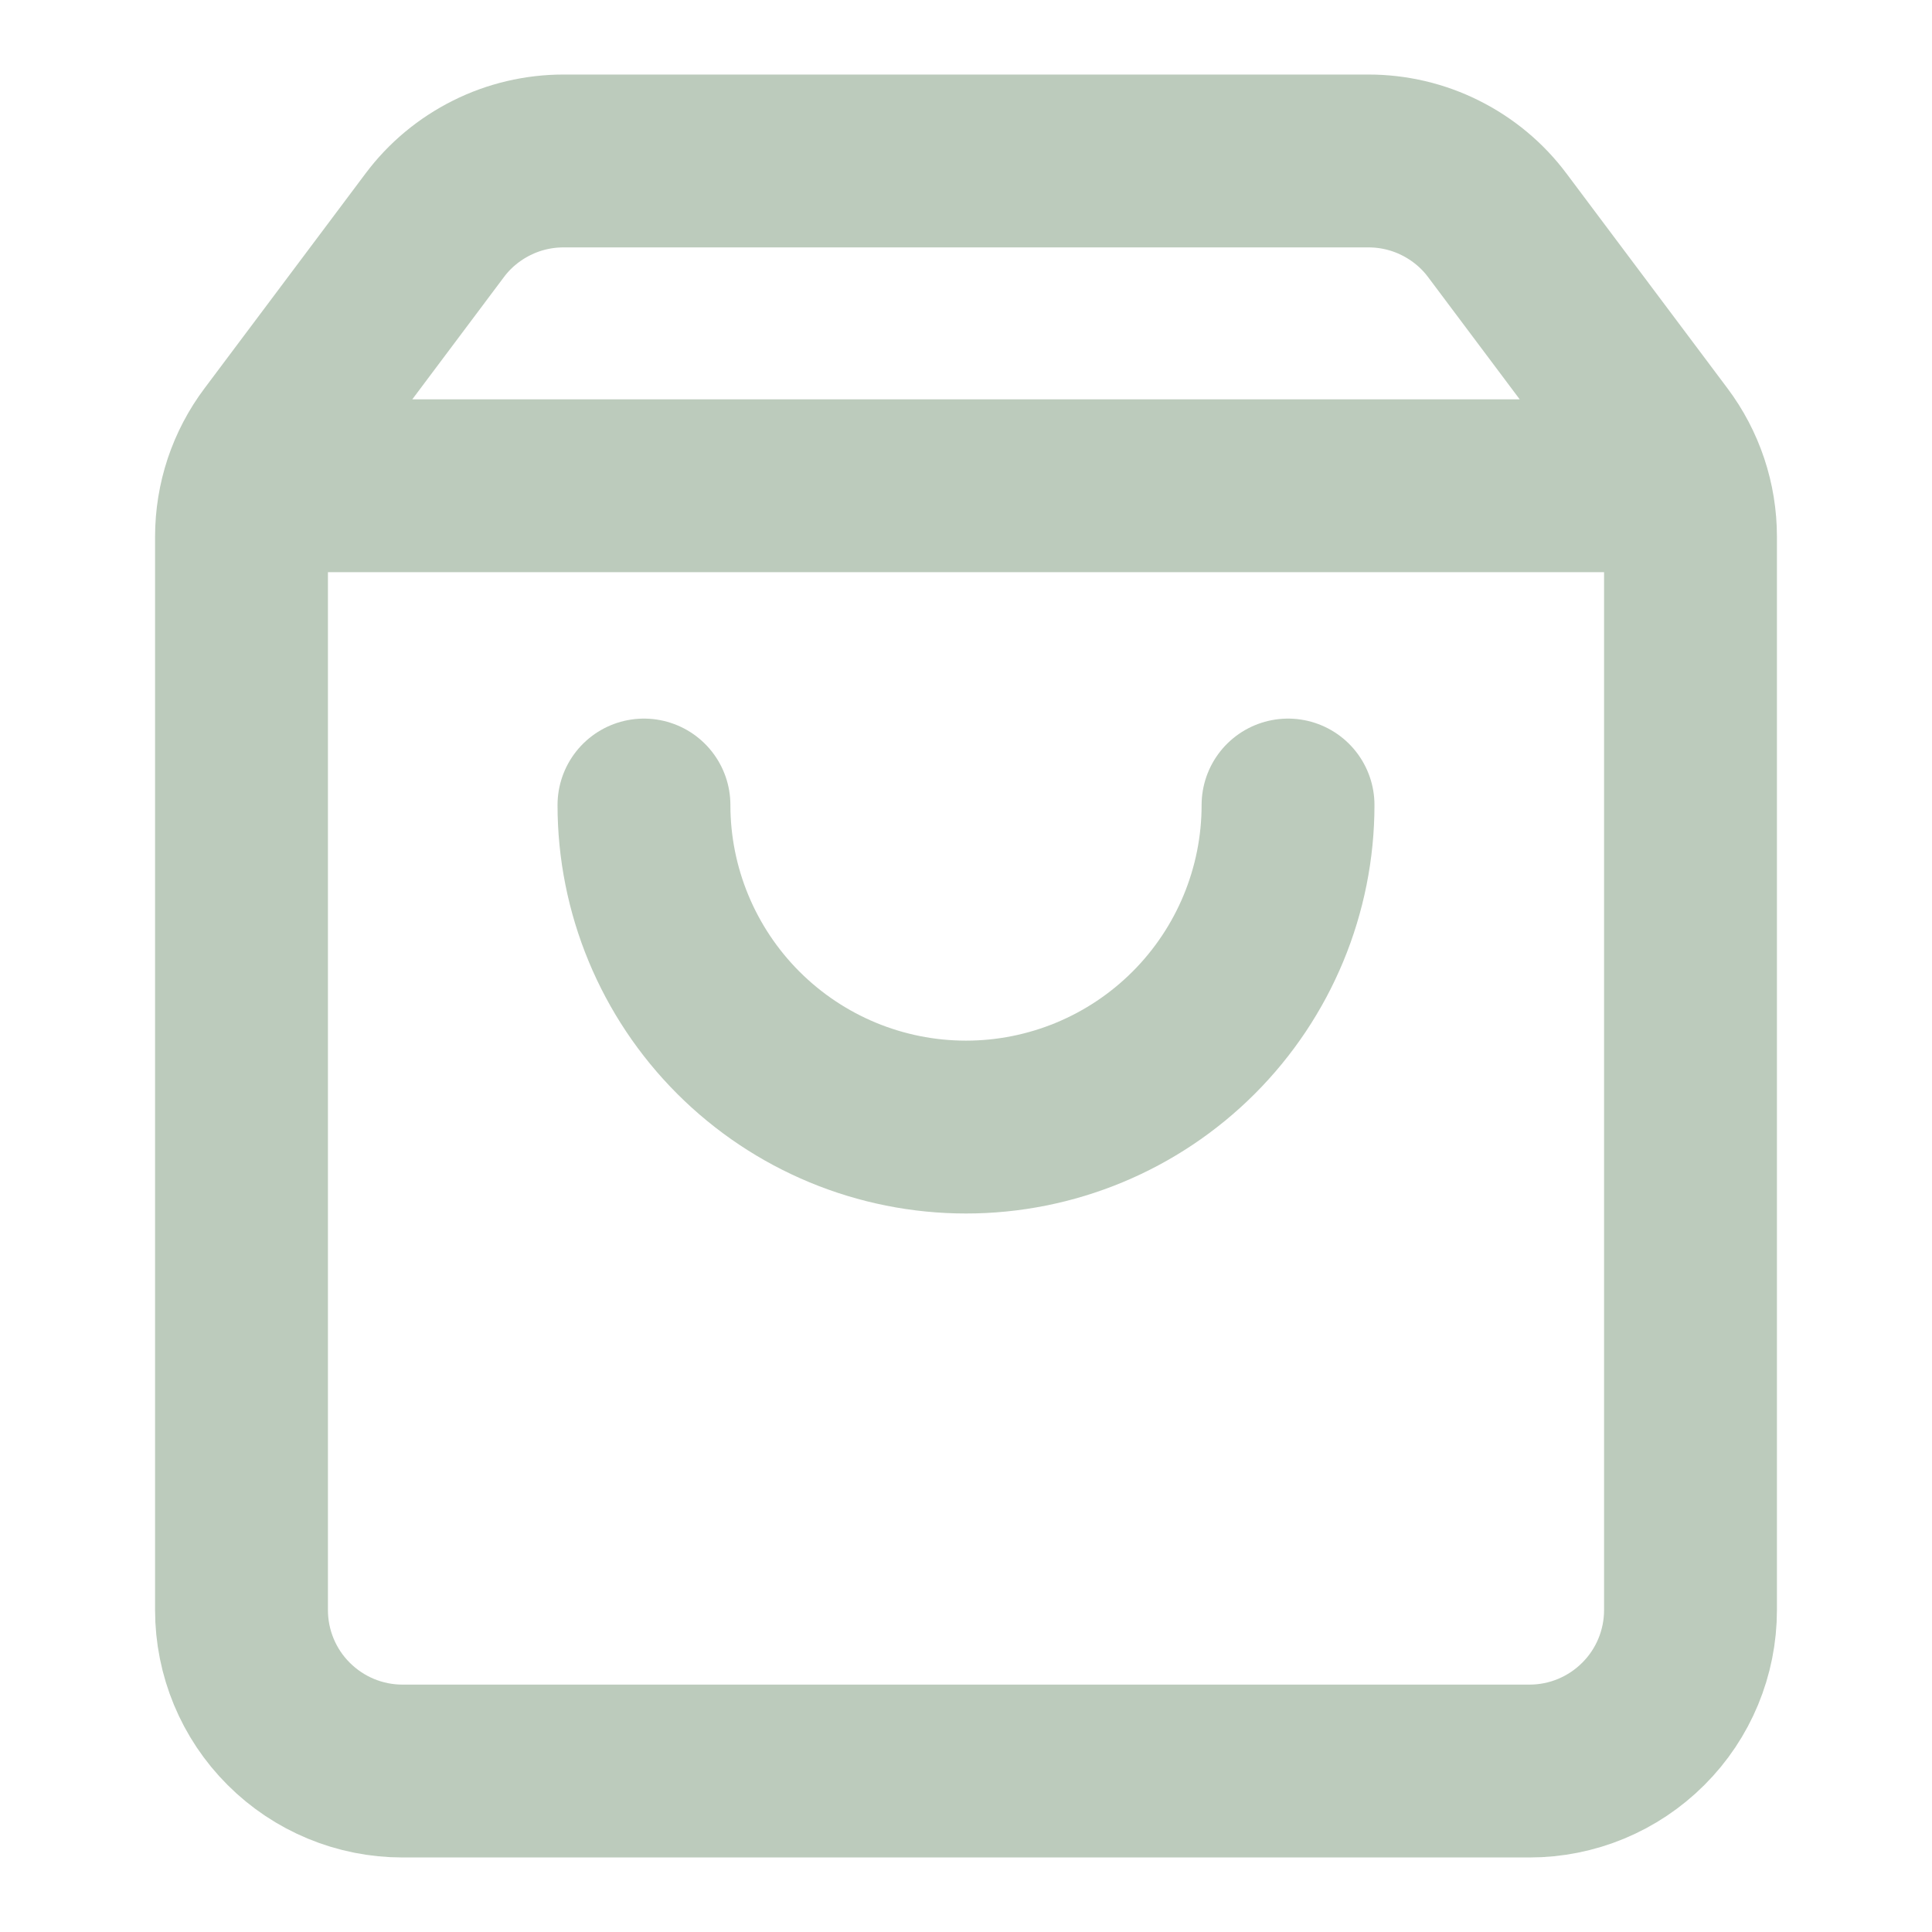
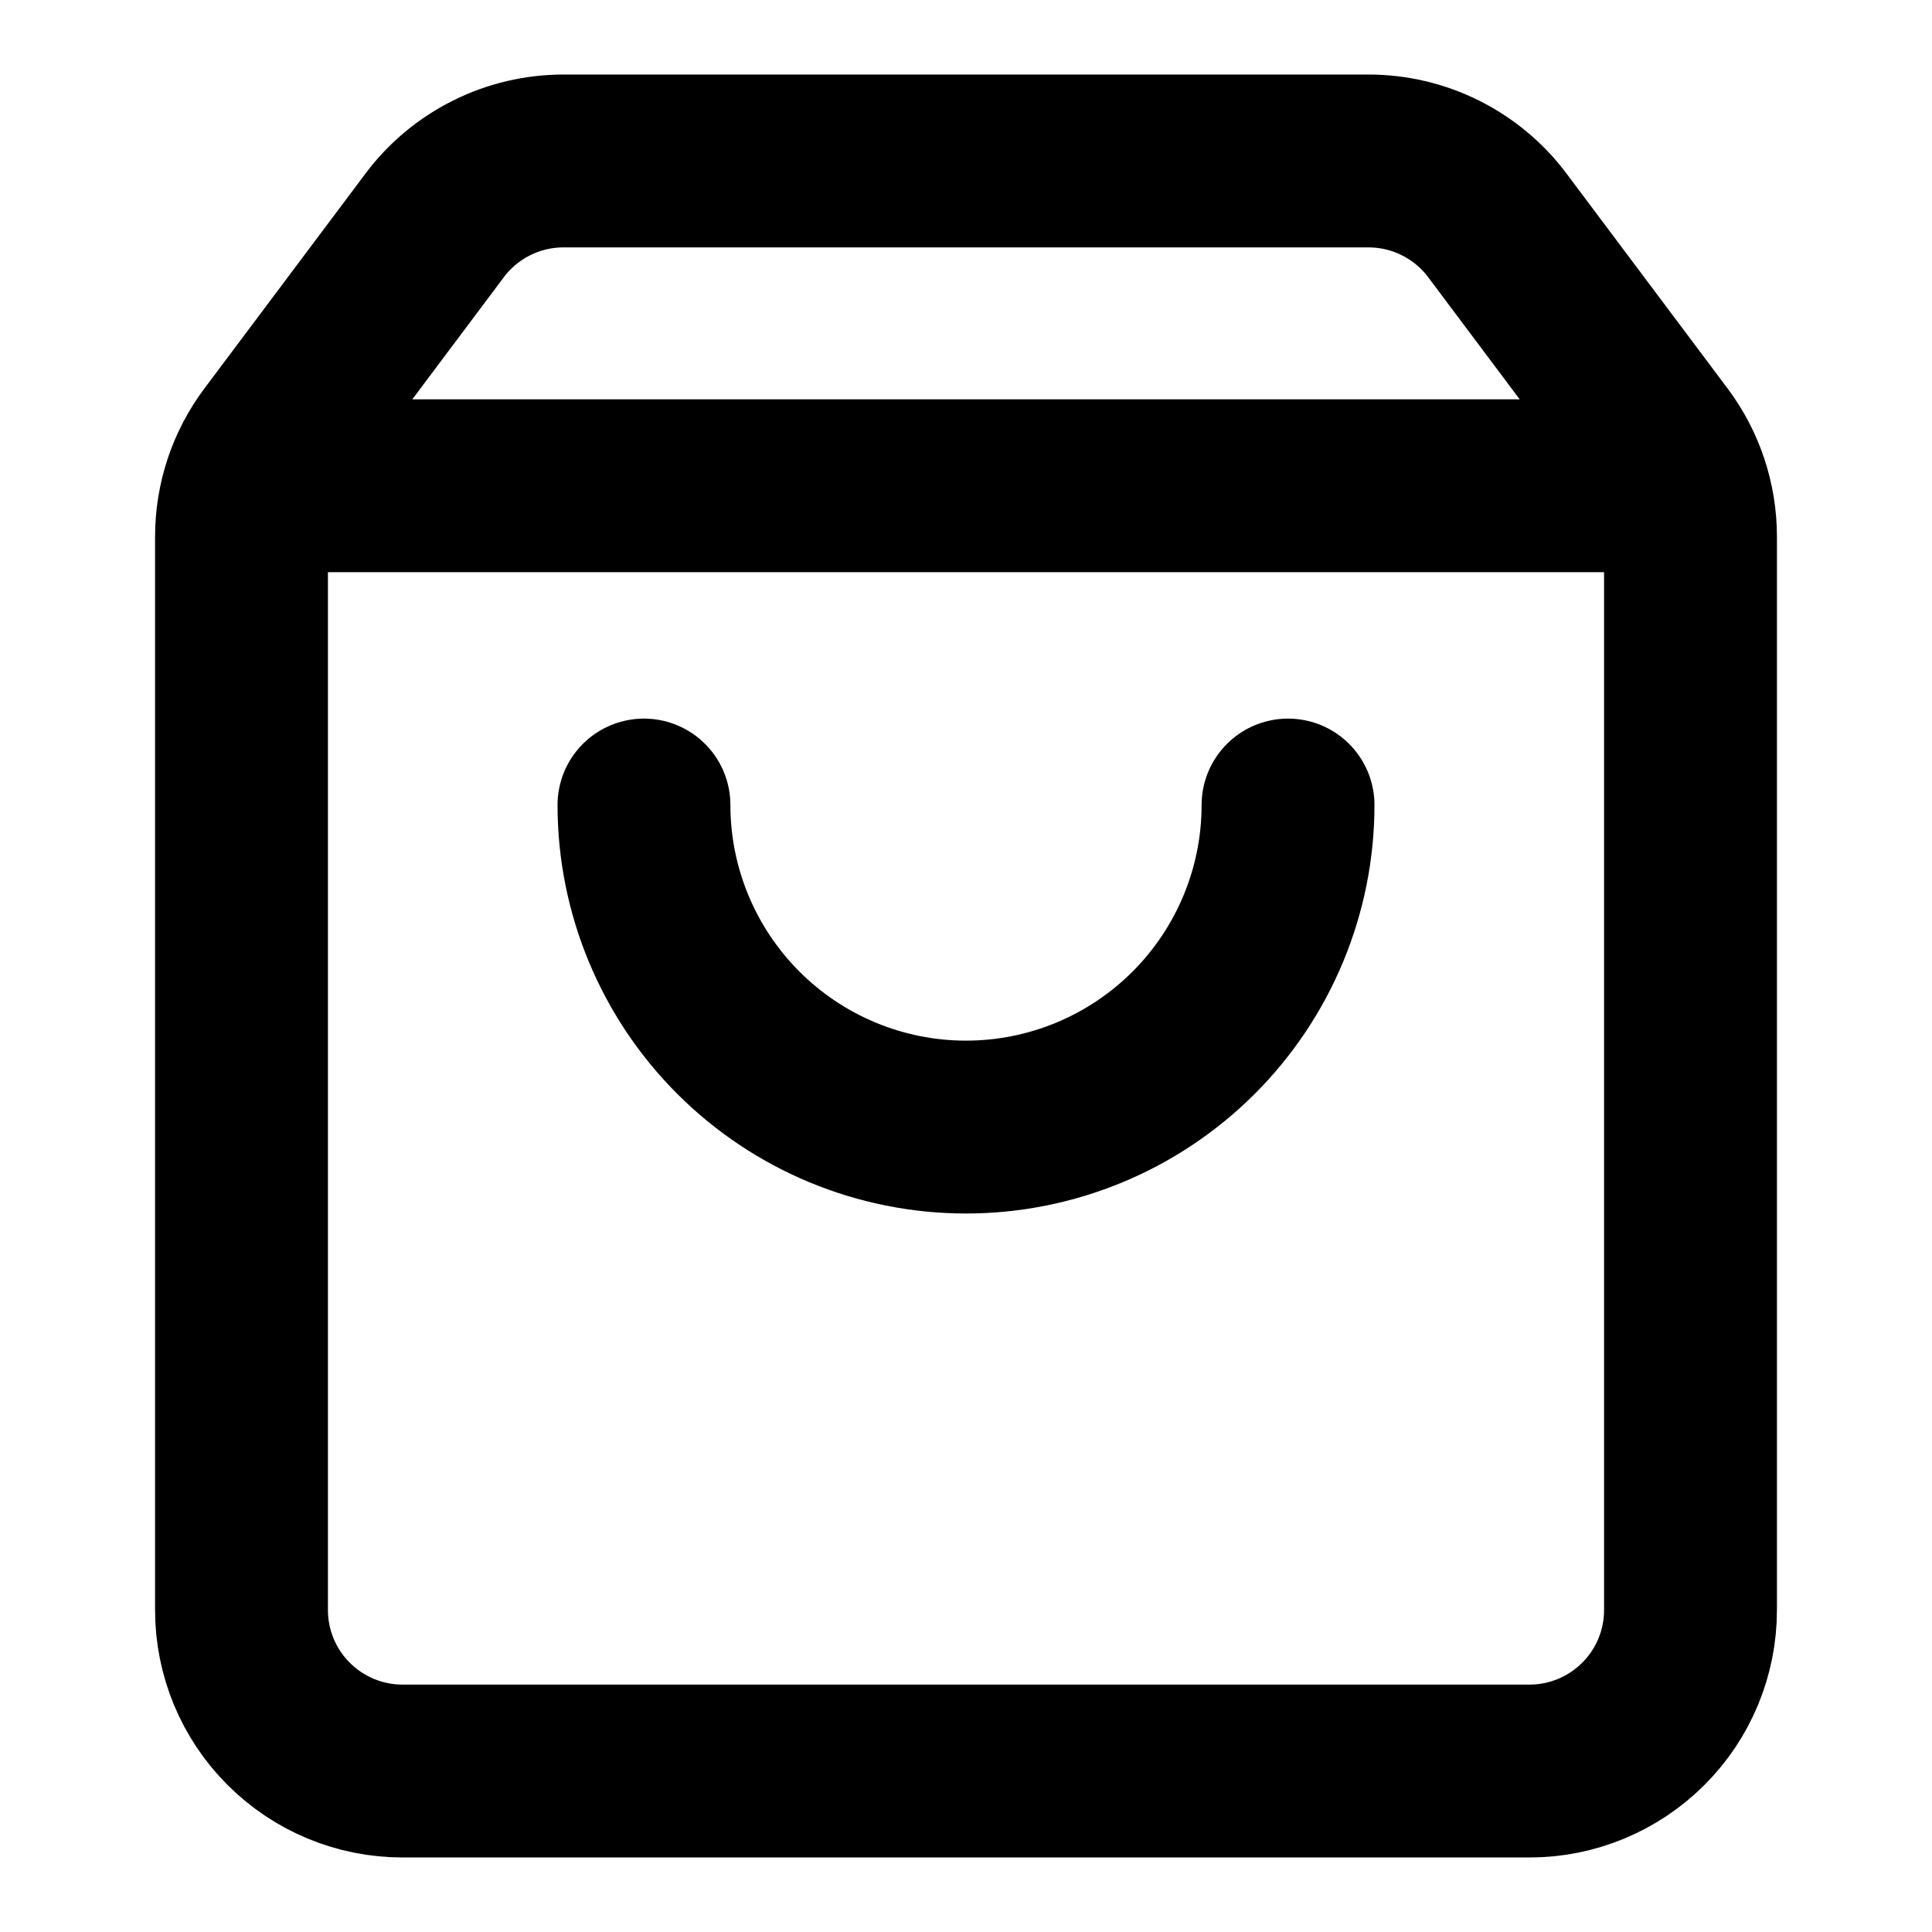
<svg xmlns="http://www.w3.org/2000/svg" preserveAspectRatio="none" overflow="visible" style="display: block;" width="19" height="19" viewBox="0 0 19 19" fill="none">
  <g id="shopping-bag">
-     <path id="Vector" d="M12.667 7.917C12.667 8.756 12.333 9.562 11.739 10.156C11.145 10.75 10.34 11.084 9.5 11.084C8.66 11.084 7.855 10.75 7.261 10.156C6.667 9.562 6.333 8.756 6.333 7.917M2.456 4.777H2.456M2.456 4.777H16.543M2.456 4.777C2.51 4.616 2.589 4.465 2.692 4.328L4.275 2.216C4.422 2.019 4.614 1.86 4.834 1.75C5.053 1.64 5.296 1.583 5.542 1.583H13.458C13.704 1.583 13.947 1.64 14.166 1.75C14.386 1.86 14.578 2.019 14.725 2.216L16.308 4.328C16.514 4.602 16.625 4.935 16.625 5.278V15.834C16.625 16.254 16.458 16.657 16.161 16.953C15.864 17.25 15.462 17.417 15.042 17.417H3.958C3.538 17.417 3.136 17.25 2.839 16.953C2.542 16.657 2.375 16.254 2.375 15.834V5.278C2.375 5.106 2.403 4.937 2.456 4.777Z" stroke-width="1.7" stroke-linecap="round" stroke="#BCCBBC" />
+     <path id="Vector" d="M12.667 7.917C12.667 8.756 12.333 9.562 11.739 10.156C11.145 10.75 10.34 11.084 9.5 11.084C8.66 11.084 7.855 10.75 7.261 10.156C6.667 9.562 6.333 8.756 6.333 7.917M2.456 4.777H2.456M2.456 4.777H16.543M2.456 4.777C2.51 4.616 2.589 4.465 2.692 4.328L4.275 2.216C4.422 2.019 4.614 1.86 4.834 1.75C5.053 1.64 5.296 1.583 5.542 1.583H13.458C13.704 1.583 13.947 1.64 14.166 1.75C14.386 1.86 14.578 2.019 14.725 2.216L16.308 4.328C16.514 4.602 16.625 4.935 16.625 5.278V15.834C16.625 16.254 16.458 16.657 16.161 16.953C15.864 17.25 15.462 17.417 15.042 17.417H3.958C3.538 17.417 3.136 17.25 2.839 16.953C2.542 16.657 2.375 16.254 2.375 15.834V5.278C2.375 5.106 2.403 4.937 2.456 4.777Z" stroke-width="1.7" stroke-linecap="round" stroke="currentColor" />
  </g>
</svg>
